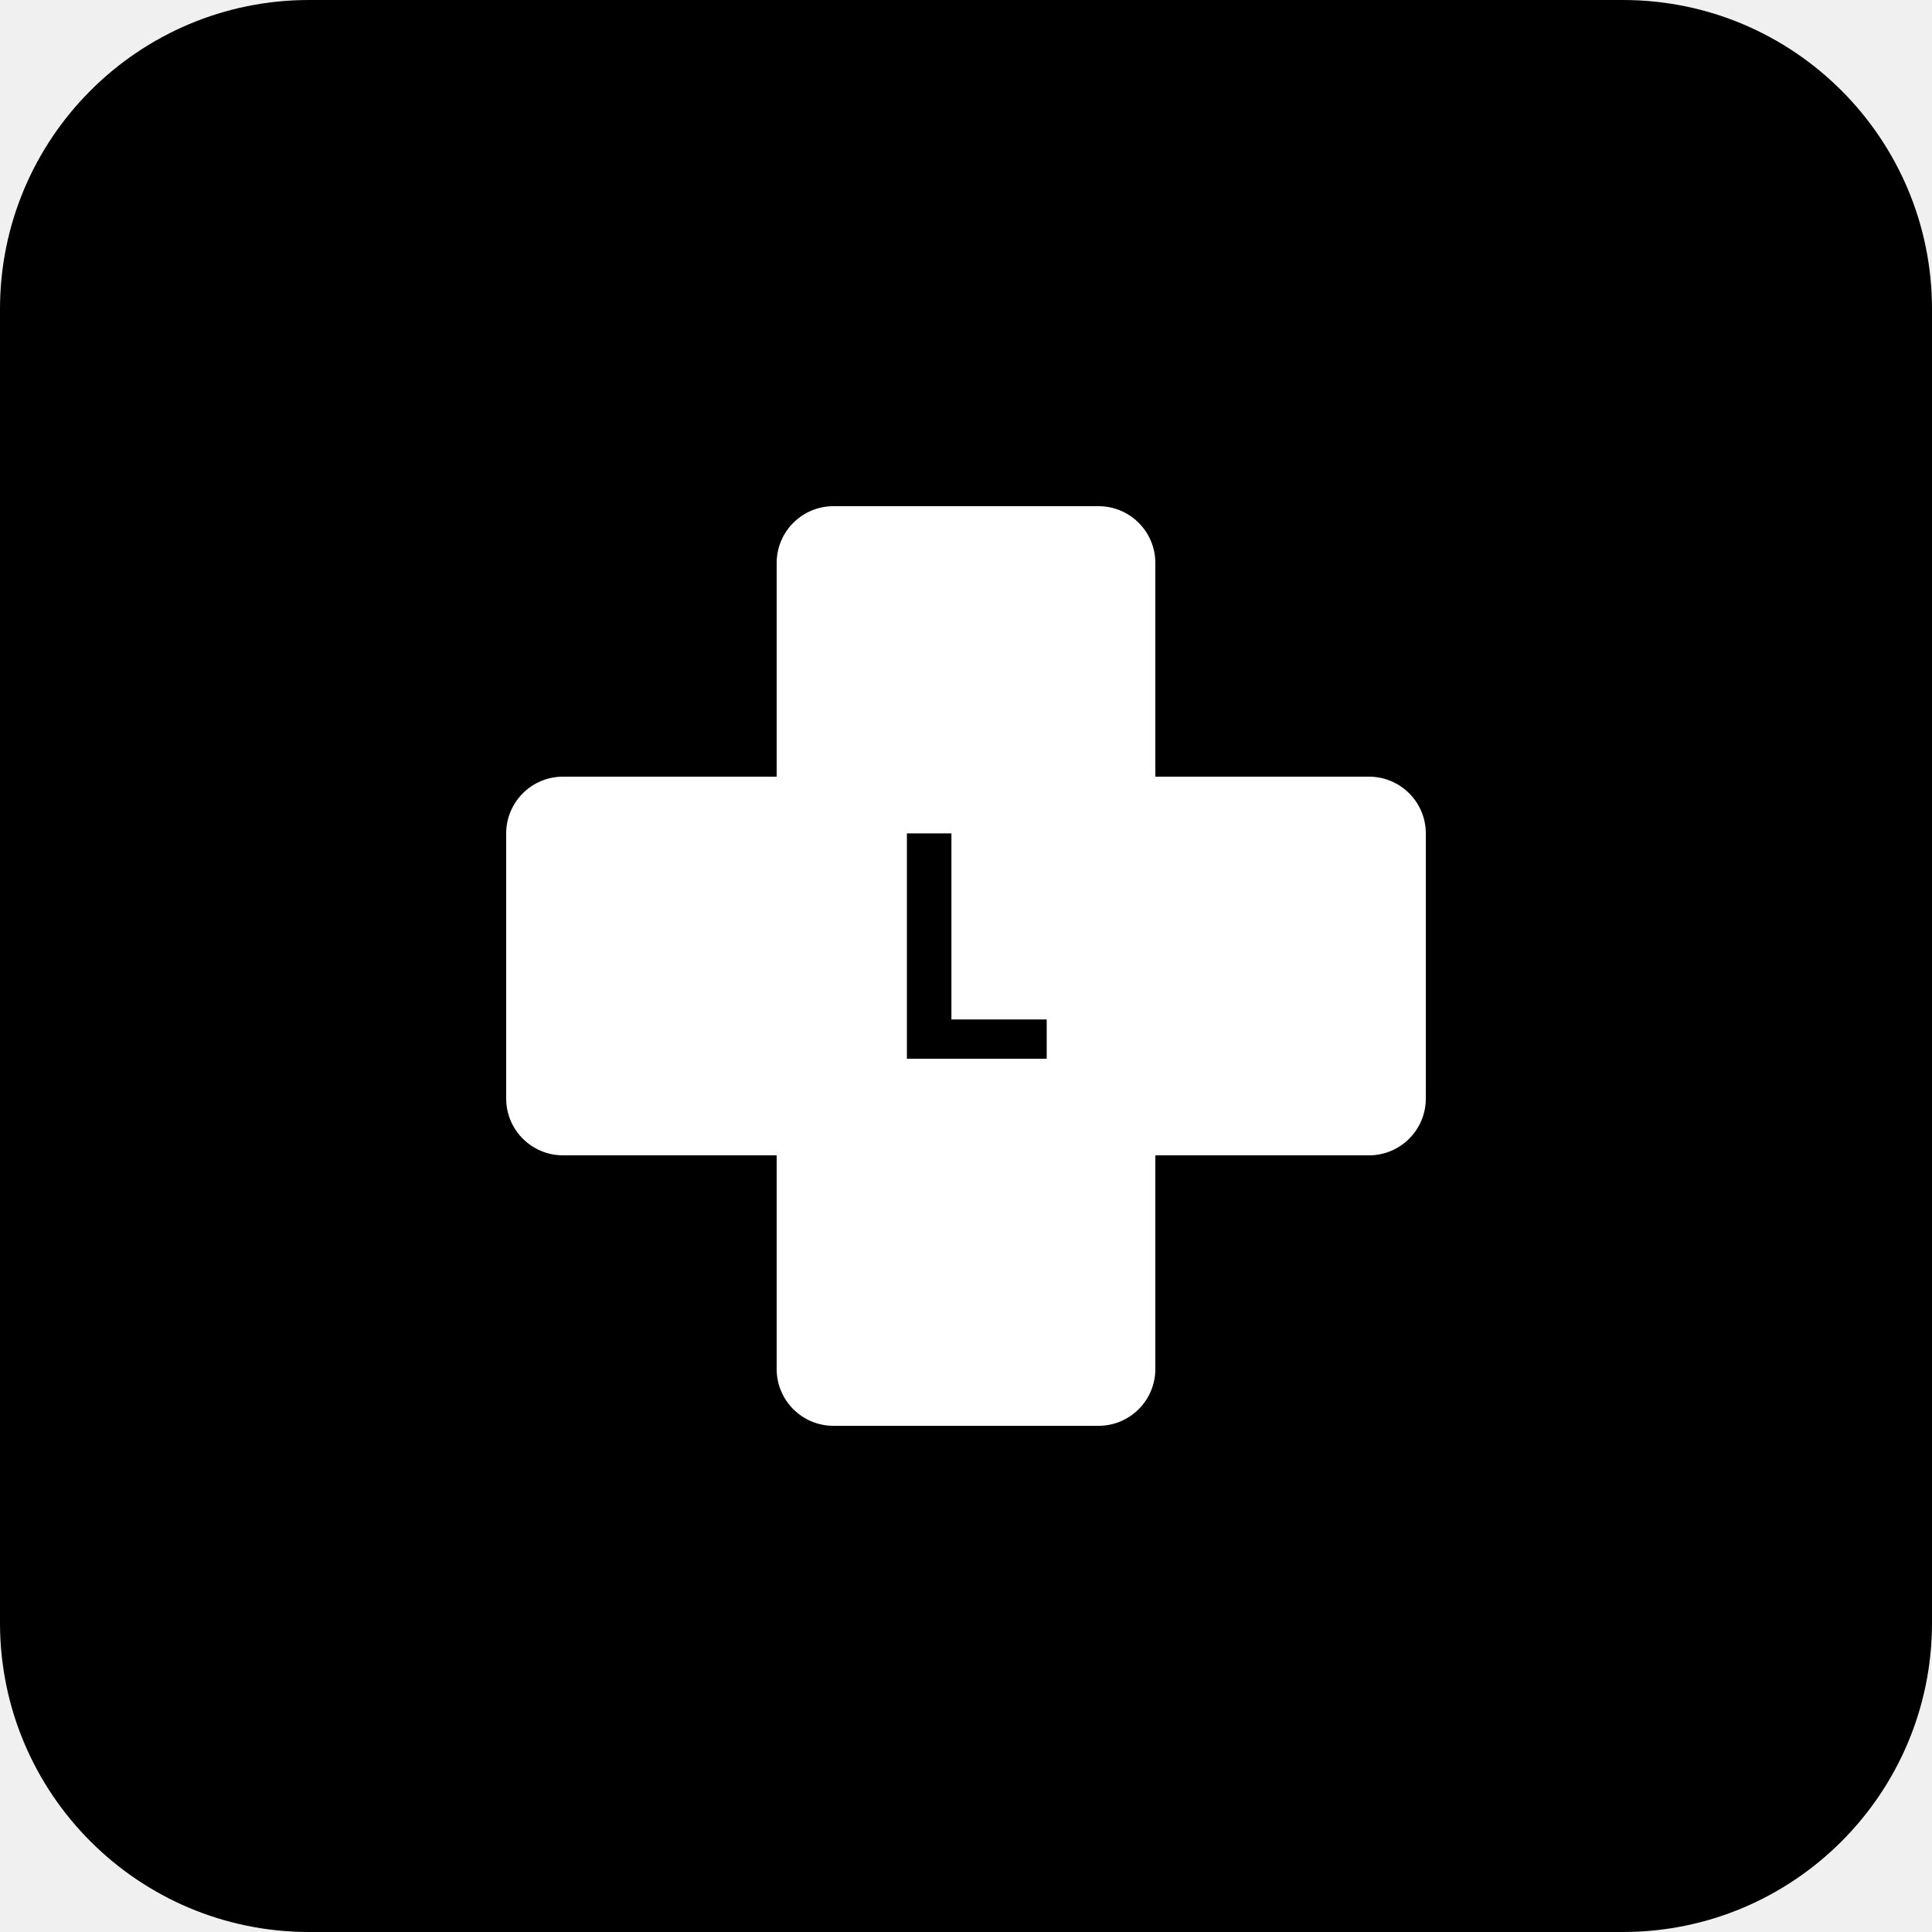
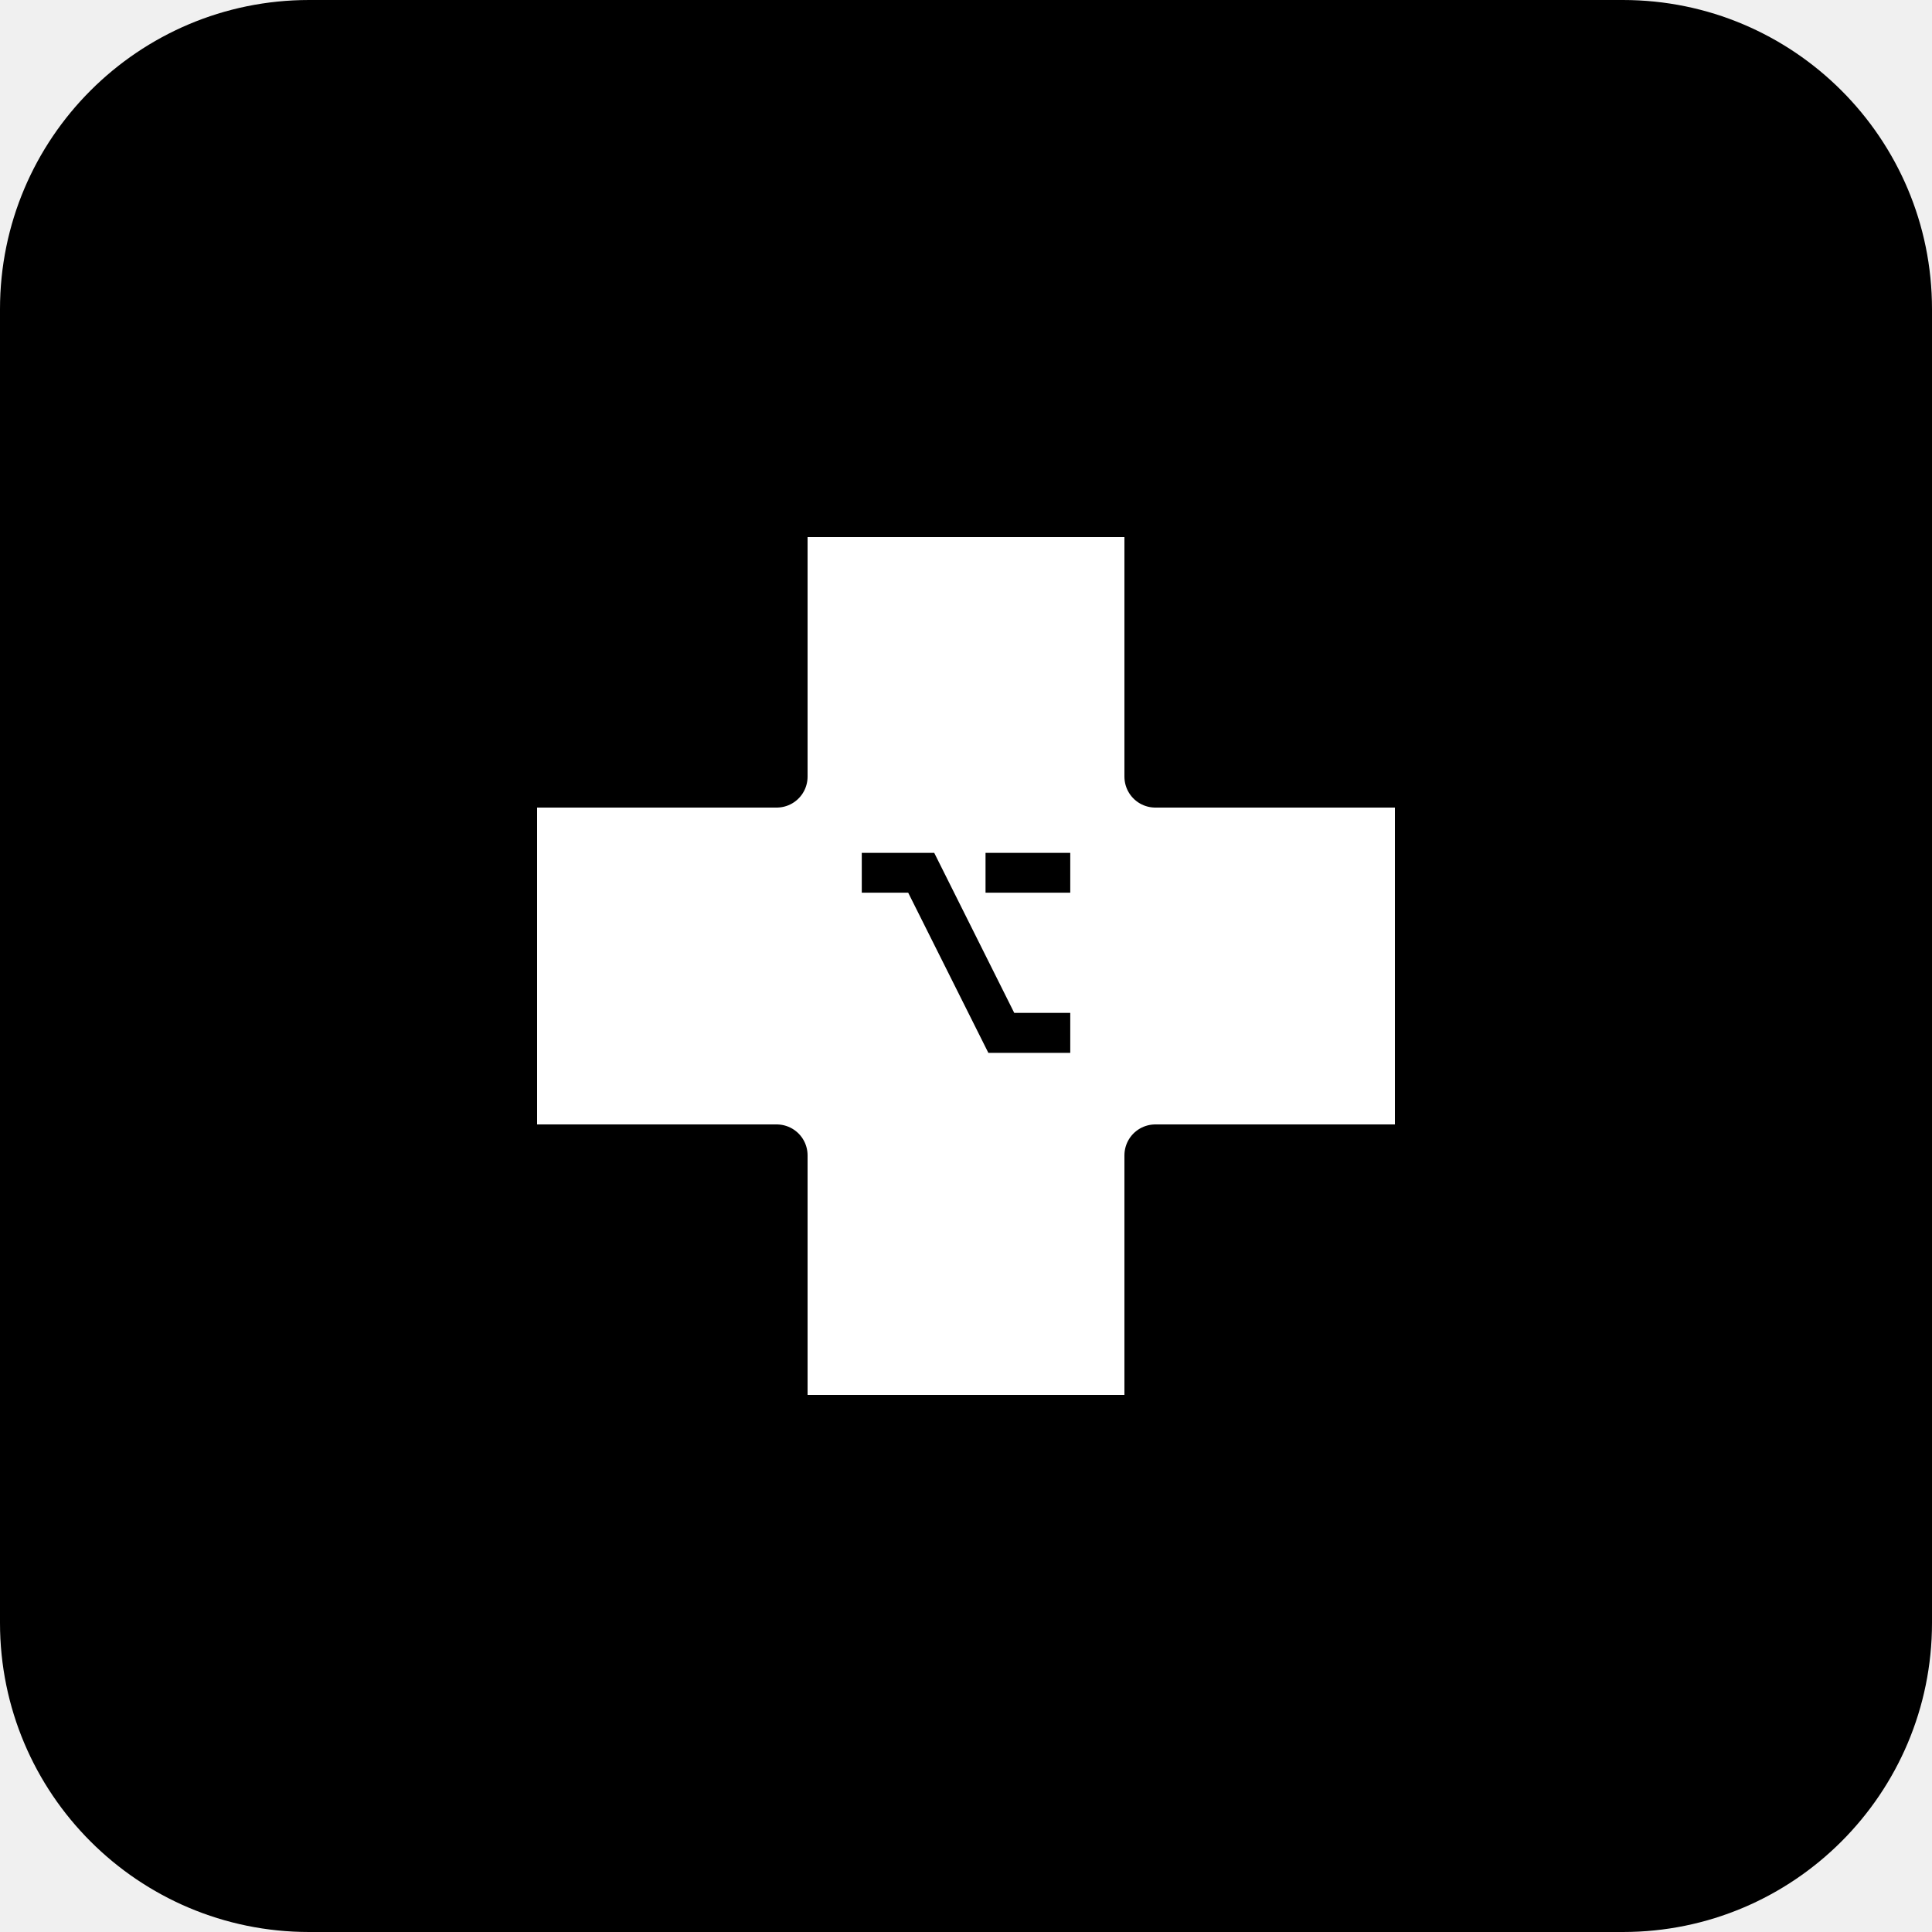
<svg xmlns="http://www.w3.org/2000/svg" width="512" height="512" viewBox="0 0 512 512">
  <rect width="512" height="512" fill="#000" rx="81.92" />
  <rect x="134.144" y="205.824" width="243.712" height="100.352" fill="#FFF" rx="15.053" />
  <rect x="205.824" y="134.144" width="100.352" height="243.712" fill="#FFF" rx="15.053" />
-   <text x="256" y="280.576" text-anchor="middle" fill="#000" font-family="monospace" font-size="81.92" font-weight="bold">L</text>
+   <path d="     M 205.824 134.144     L 205.824 205.824     L 134.144 205.824     L 134.144 306.176     L 205.824 306.176     L 205.824 377.856     L 306.176 377.856     L 306.176 306.176     L 377.856 306.176     L 377.856 205.824     L 306.176 205.824     L 306.176 134.144     Z   " fill="none" stroke="#000" stroke-width="16.384" stroke-linejoin="round" />
+   <text x="256" y="288.768" text-anchor="middle" fill="#000" font-family="monospace" font-size="102.4" font-weight="bold">⌥</text>
</svg>
